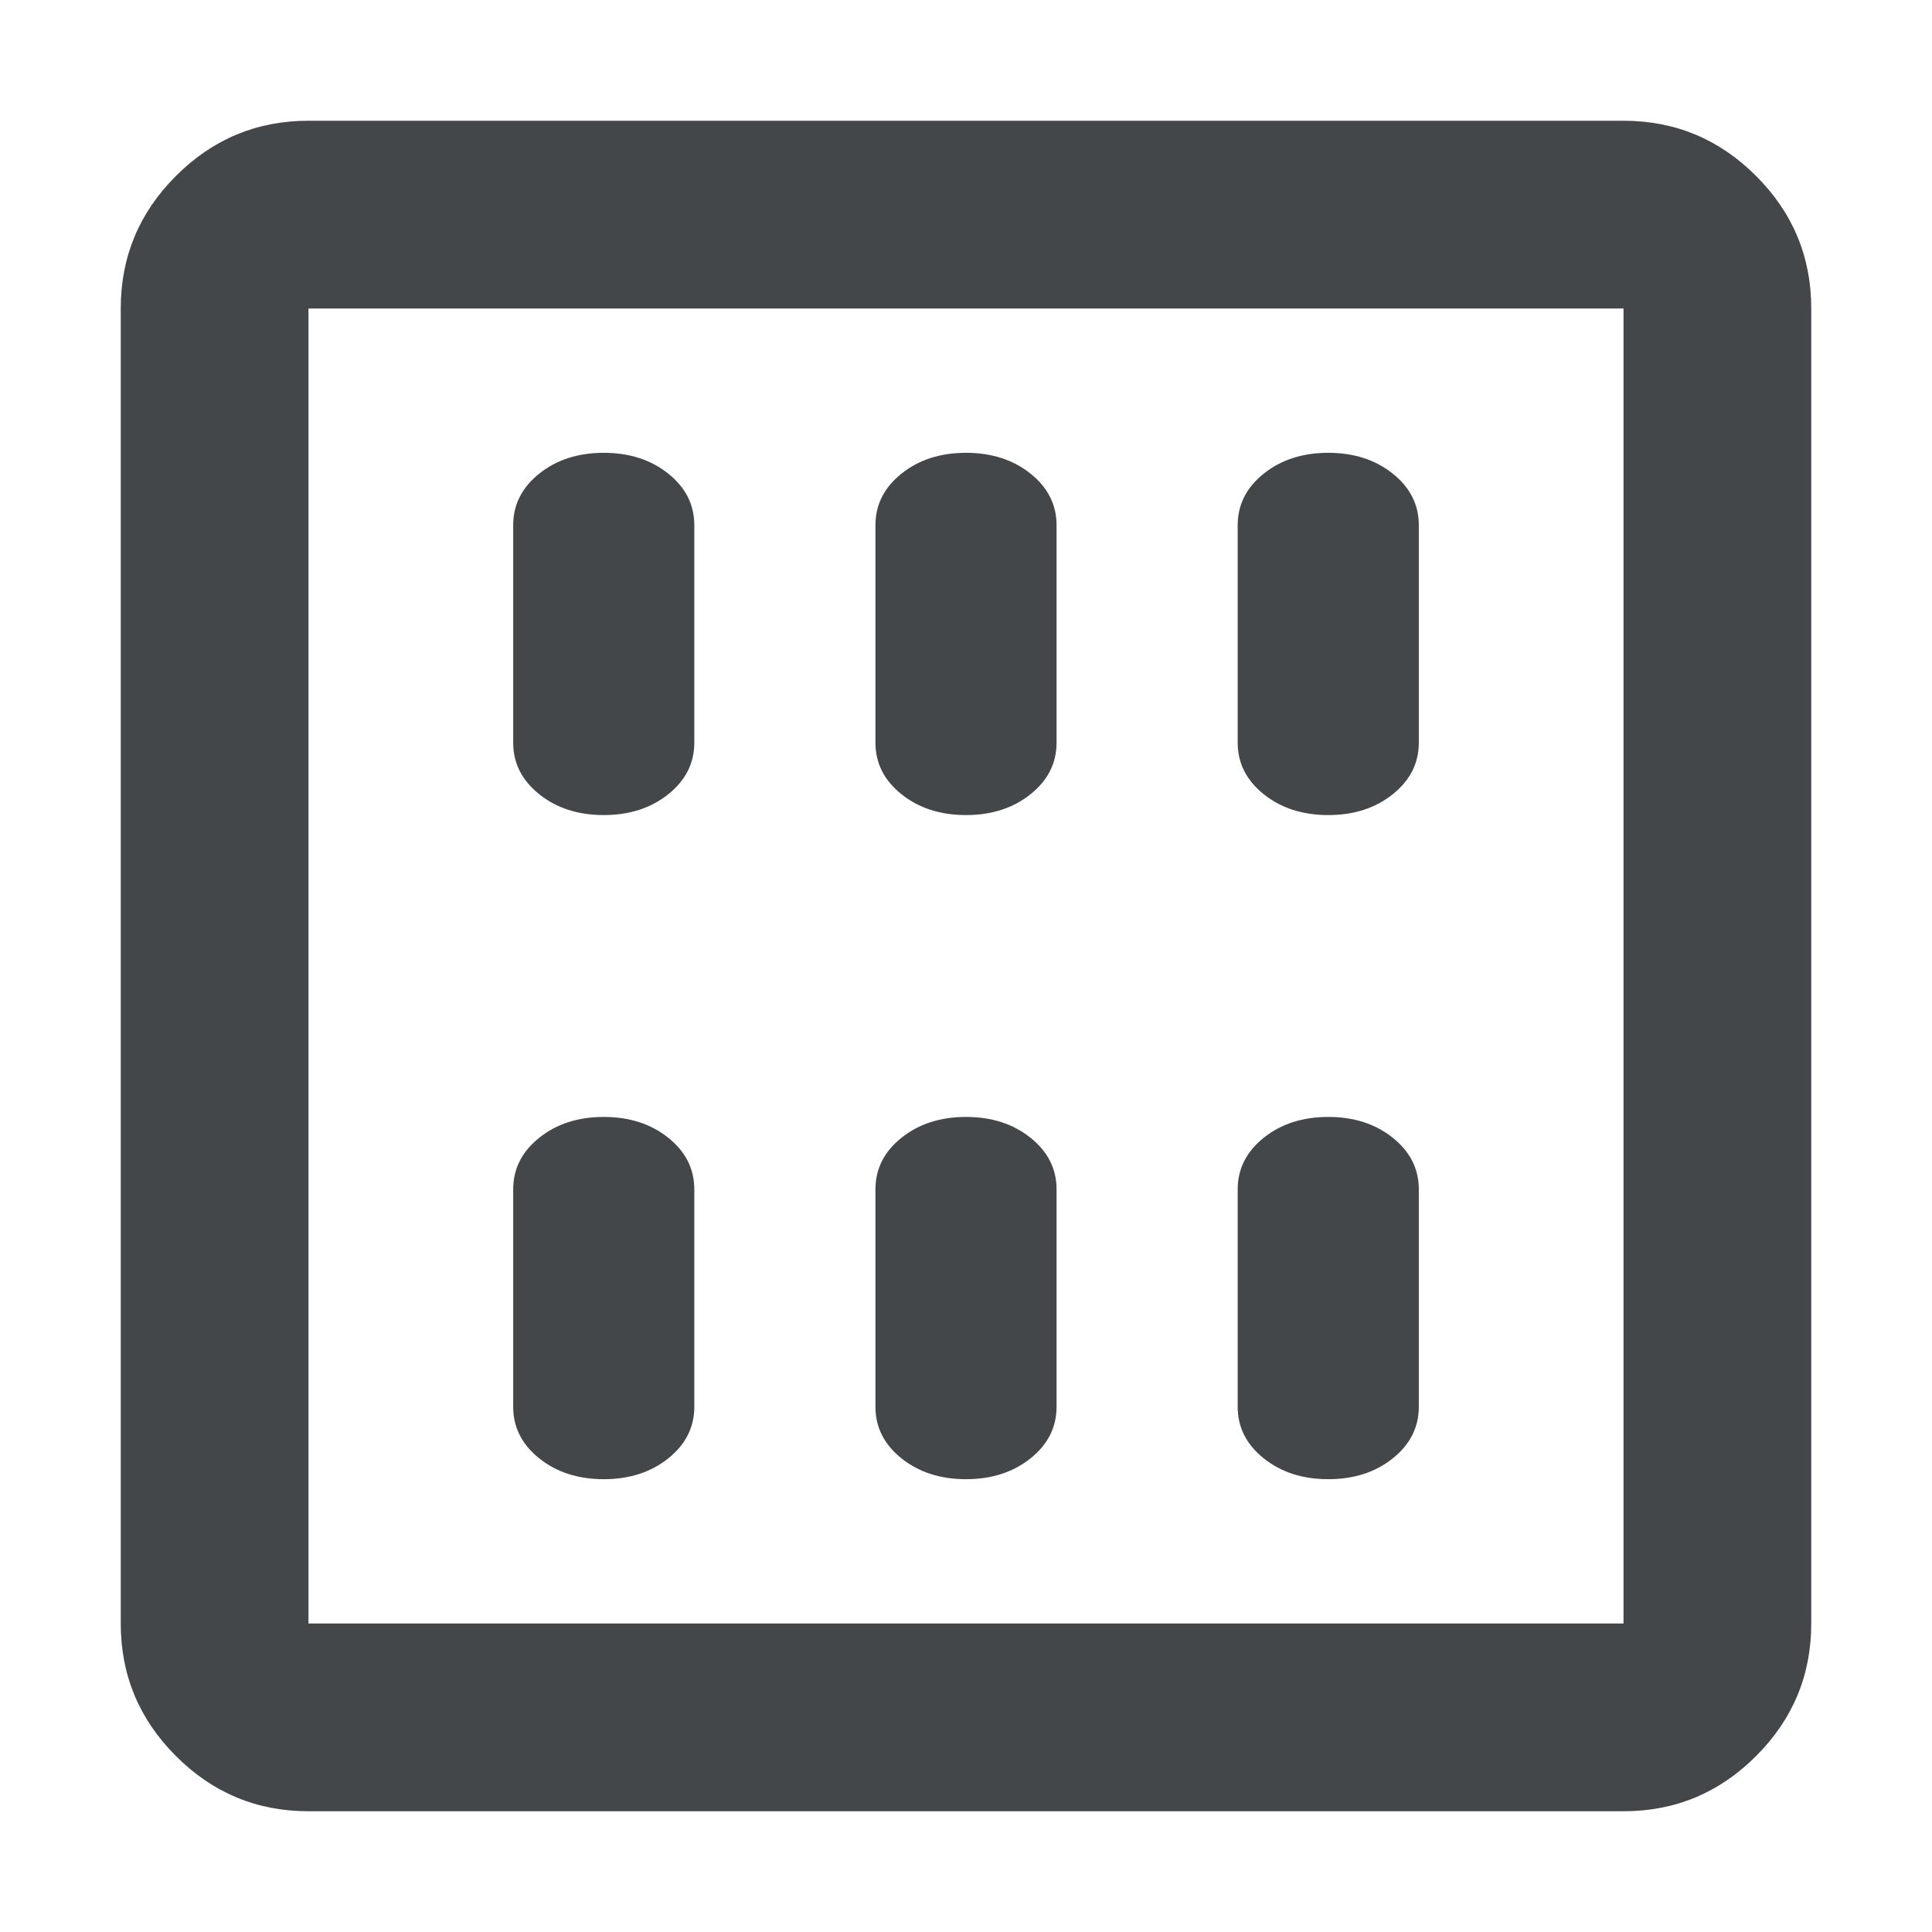
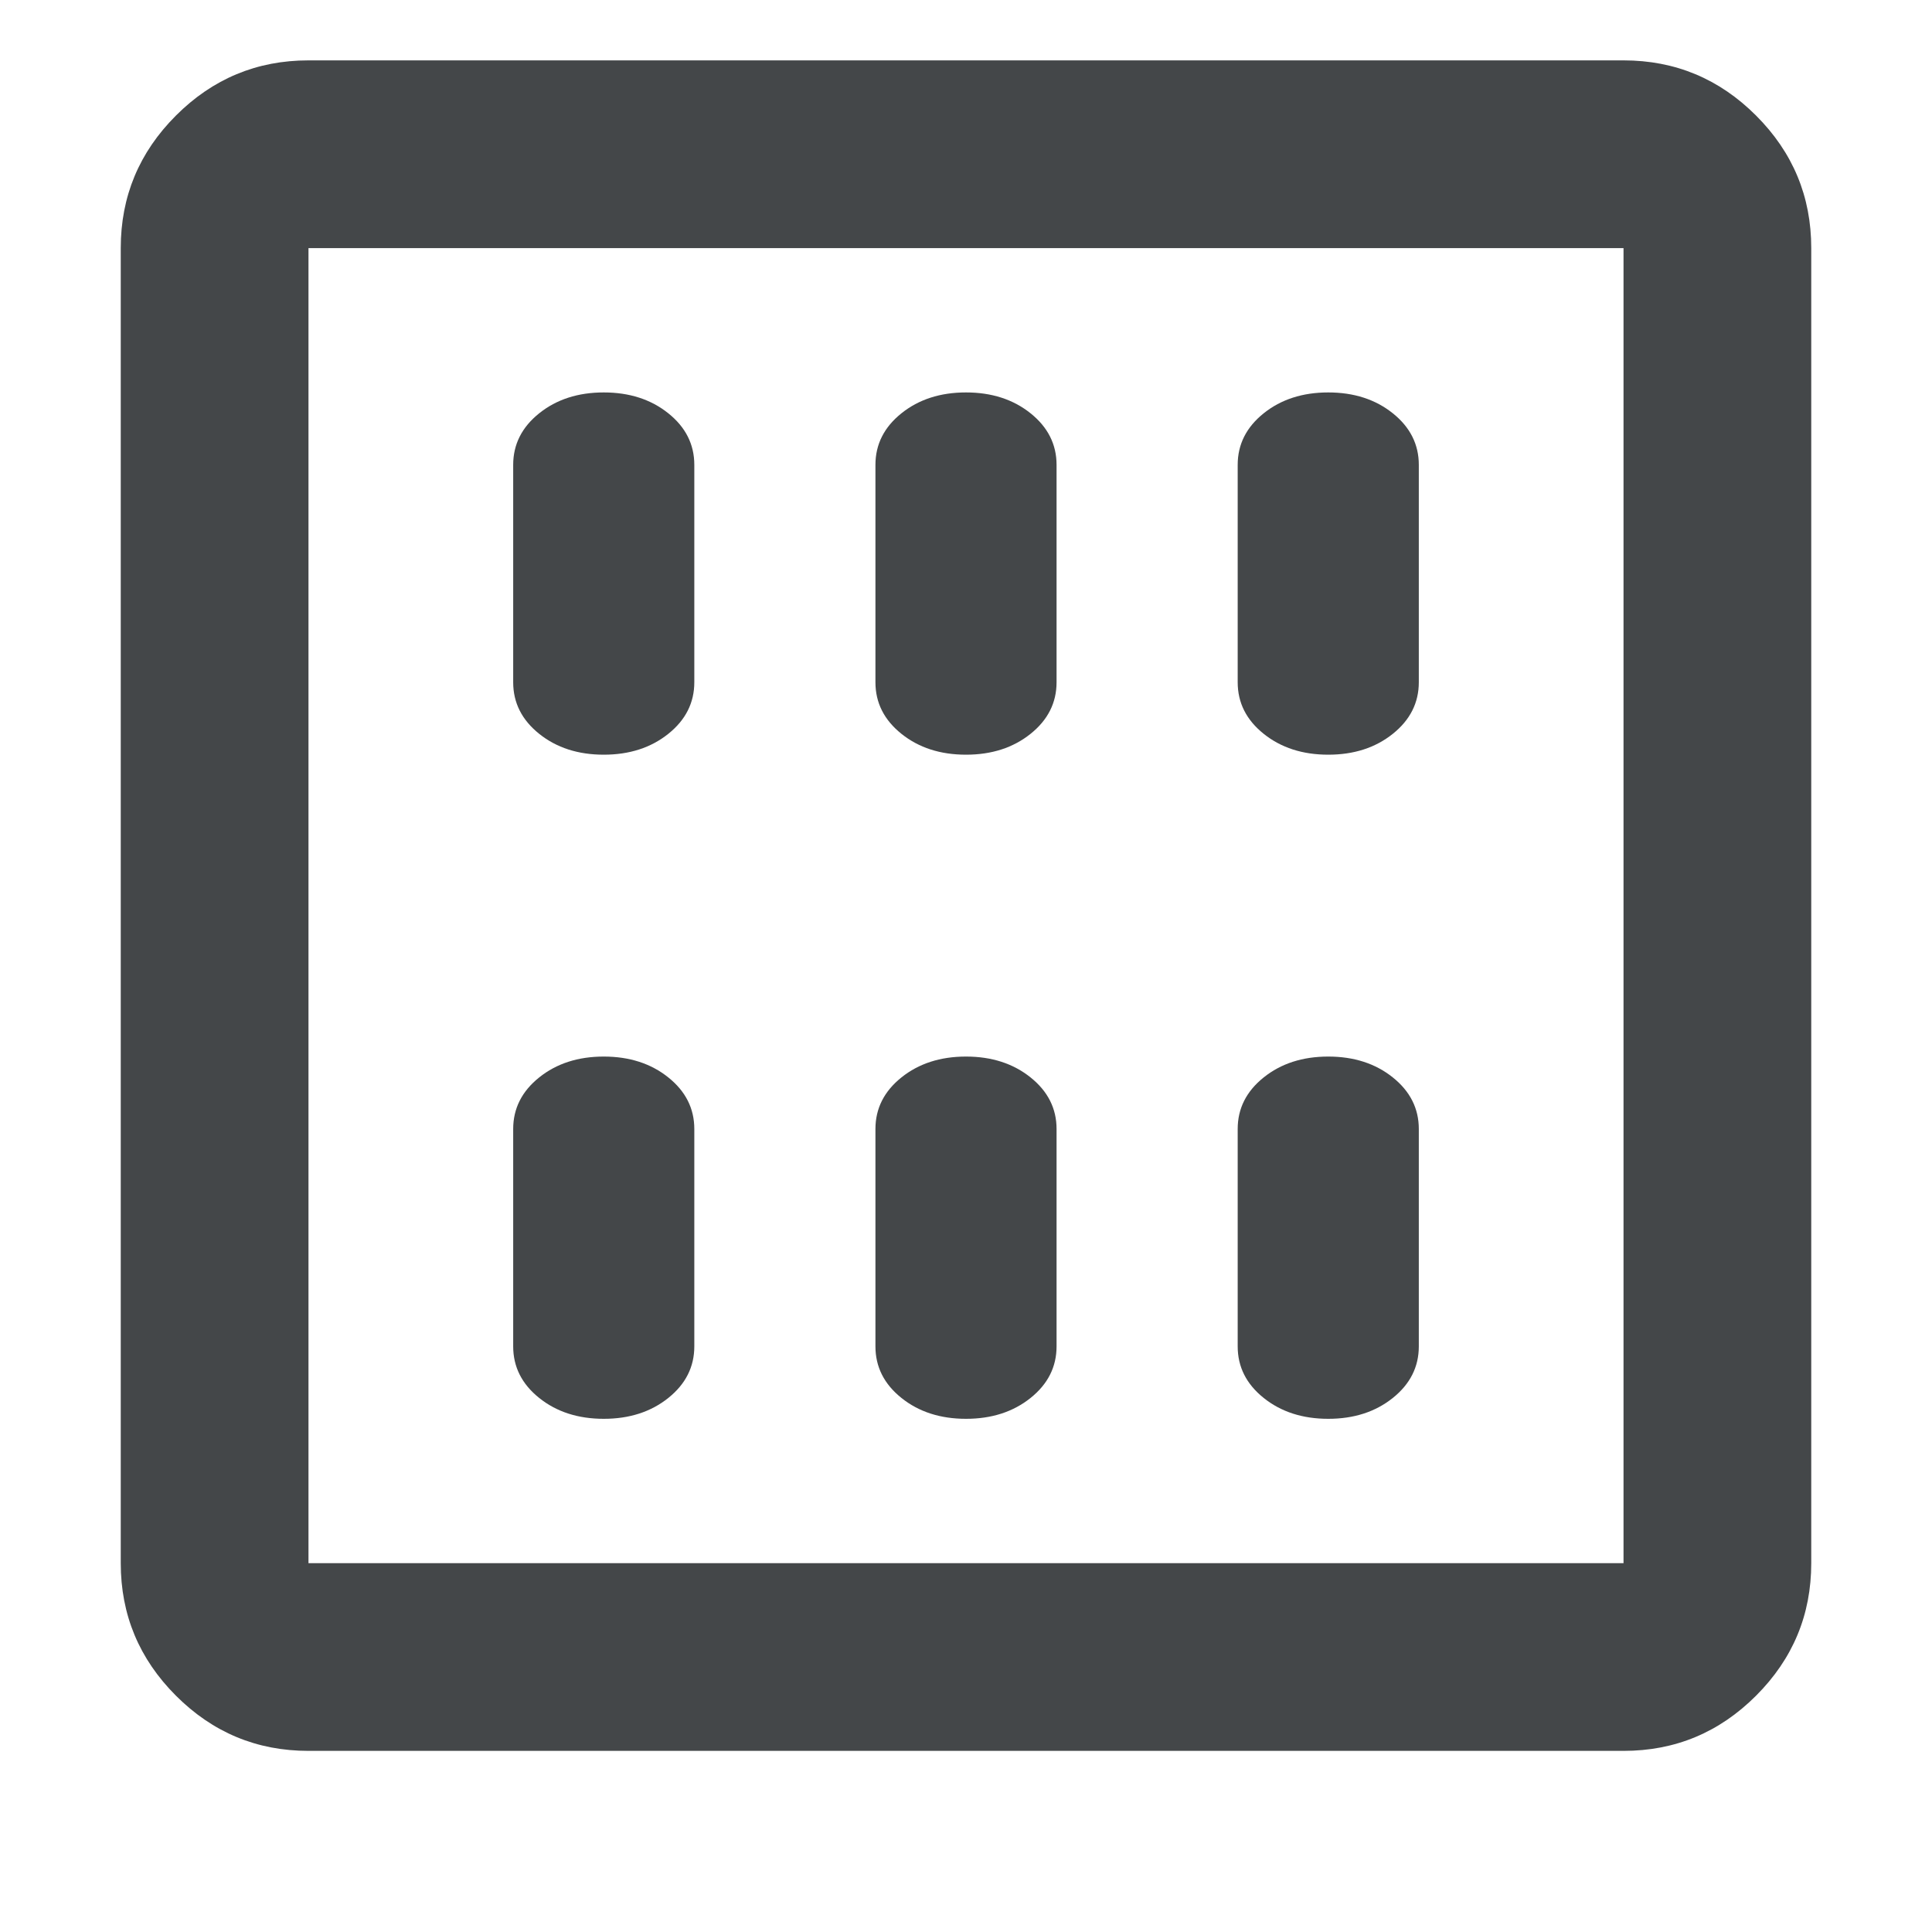
<svg xmlns="http://www.w3.org/2000/svg" height="16" viewBox="0 -960 640 640" width="16" fill="#1f1f1f" version="1.1" id="svg1">
  <defs id="defs1" />
-   <path style="stroke-width:0;fill:#444749;fill-opacity:1;stroke:none;stroke-dasharray:none" d="M 537.778,-857.778 H 102.222 Z" id="path6" />
-   <path id="path4" style="stroke-width:0;fill:#444749;fill-opacity:1;stroke:none;stroke-dasharray:none" d="M 102.188 -920 C 85.076 -920 70.466 -913.904 58.281 -901.719 C 46.096 -889.534 40 -874.924 40 -857.812 L 40 -422.188 C 40 -405.076 46.096 -390.466 58.281 -378.281 C 70.466 -366.096 85.076 -360 102.188 -360 L 537.812 -360 C 554.924 -360 569.534 -366.096 581.719 -378.281 C 593.904 -390.466 600 -405.076 600 -422.188 L 600 -857.812 C 600 -874.924 593.904 -889.534 581.719 -901.719 C 569.534 -913.904 554.924 -920 537.812 -920 L 102.188 -920 z M 102.188 -857.812 L 537.812 -857.812 L 537.812 -422.188 L 102.188 -422.188 L 102.188 -857.812 z " />
-   <path style="fill:#444749;fill-opacity:1;stroke:none;stroke-width:0;stroke-dasharray:none" d="m 200,-690 q 12.75,0 21.375,-6.9 Q 230,-703.8 230,-714 v -72 q 0,-10.2 -8.625,-17.1 Q 212.75,-810 200,-810 187.25,-810 178.625,-803.1 170,-796.2 170,-786 V -714 q 0,10.2 8.625,17.1 8.625,6.9 21.375,6.9 z" id="path1" />
-   <path style="fill:#444749;fill-opacity:1;stroke:none;stroke-width:0;stroke-dasharray:none" d="m 320,-690 q 12.75,0 21.375,-6.9 Q 350,-703.8 350,-714 v -72 Q 350,-796.2 341.375,-803.1 332.75,-810 320,-810 307.25,-810 298.625,-803.1 290,-796.2 290,-786 V -714 q 0,10.2 8.625,17.1 8.625,6.9 21.375,6.9 z" id="path1-2" />
-   <path style="fill:#444749;fill-opacity:1;stroke:none;stroke-width:0;stroke-dasharray:none" d="m 440,-690 q 12.75,0 21.375,-6.9 Q 470,-703.8 470,-714 v -72 Q 470,-796.2 461.375,-803.1 452.75,-810 440,-810 427.25,-810 418.625,-803.1 410,-796.2 410,-786 V -714 q 0,10.2 8.625,17.1 8.625,6.9 21.375,6.9 z" id="path1-2-9" />
-   <path style="fill:#444749;fill-opacity:1;stroke:none;stroke-width:0;stroke-dasharray:none" d="m 200,-470 q 12.75,0 21.375,-6.9 Q 230,-483.8 230,-494 v -72 Q 230,-576.2 221.375,-583.1 212.75,-590 200,-590 187.25,-590 178.625,-583.1 170,-576.2 170,-566 V -494 q 0,10.2 8.625,17.1 8.625,6.9 21.375,6.9 z" id="path1-4" />
-   <path style="fill:#444749;fill-opacity:1;stroke:none;stroke-width:0;stroke-dasharray:none" d="m 320,-470 q 12.75,0 21.375,-6.9 Q 350,-483.8 350,-494 v -72 Q 350,-576.2 341.375,-583.1 332.75,-590 320,-590 307.25,-590 298.625,-583.1 290,-576.2 290,-566 V -494 q 0,10.2 8.625,17.1 8.625,6.9 21.375,6.9 z" id="path1-2-93" />
-   <path style="fill:#444749;fill-opacity:1;stroke:none;stroke-width:0;stroke-dasharray:none" d="m 440,-470 q 12.75,0 21.375,-6.9 Q 470,-483.8 470,-494 v -72 Q 470,-576.2 461.375,-583.1 452.75,-590 440,-590 427.25,-590 418.625,-583.1 410,-576.2 410,-566 V -494 q 0,10.2 8.625,17.1 8.625,6.9 21.375,6.9 z" id="path1-2-9-0" />
+   <path style="fill:#444749;fill-opacity:1;stroke:none;stroke-width:0;stroke-dasharray:none" d="M 537.778,-877.778 H 102.222 Z" id="path6" />
+   <path id="path4" style="fill:#444749;fill-opacity:1;stroke:none;stroke-width:0;stroke-dasharray:none" d="m 102.188,-940 c -17.111,0 -31.721,6.096 -43.906,18.281 C 46.096,-909.534 40,-894.924 40,-877.812 v 435.625 c 0,17.111 6.096,31.721 18.281,43.906 C 70.466,-386.096 85.076,-380 102.188,-380 h 435.625 c 17.111,0 31.721,-6.096 43.906,-18.281 C 593.904,-410.466 600,-425.076 600,-442.188 v -435.625 c 0,-17.111 -6.096,-31.721 -18.281,-43.906 C 569.534,-933.904 554.924,-940 537.812,-940 Z m 0,62.188 h 435.625 v 435.625 h -435.625 z" />
+   <path style="fill:#444749;fill-opacity:1;stroke:none;stroke-width:0;stroke-dasharray:none" d="m 200,-710 q 12.75,0 21.375,-6.9 Q 230,-723.8 230,-734 v -72 q 0,-10.2 -8.625,-17.1 Q 212.75,-830 200,-830 187.25,-830 178.625,-823.1 170,-816.2 170,-806 V -734 q 0,10.2 8.625,17.1 8.625,6.9 21.375,6.9 z" id="path1" />
+   <path style="fill:#444749;fill-opacity:1;stroke:none;stroke-width:0;stroke-dasharray:none" d="m 320,-710 q 12.75,0 21.375,-6.9 Q 350,-723.8 350,-734 v -72 Q 350,-816.2 341.375,-823.1 332.75,-830 320,-830 307.25,-830 298.625,-823.1 290,-816.2 290,-806 V -734 q 0,10.2 8.625,17.1 8.625,6.9 21.375,6.9 z" id="path1-2" />
+   <path style="fill:#444749;fill-opacity:1;stroke:none;stroke-width:0;stroke-dasharray:none" d="m 440,-710 q 12.75,0 21.375,-6.9 Q 470,-723.8 470,-734 v -72 Q 470,-816.2 461.375,-823.1 452.75,-830 440,-830 427.25,-830 418.625,-823.1 410,-816.2 410,-806 V -734 q 0,10.2 8.625,17.1 8.625,6.9 21.375,6.9 z" id="path1-2-9" />
+   <path style="fill:#444749;fill-opacity:1;stroke:none;stroke-width:0;stroke-dasharray:none" d="m 200,-490 q 12.75,0 21.375,-6.9 Q 230,-503.8 230,-514 v -72 Q 230,-596.2 221.375,-603.1 212.75,-610 200,-610 187.25,-610 178.625,-603.1 170,-596.2 170,-586 V -514 q 0,10.2 8.625,17.1 8.625,6.9 21.375,6.9 z" id="path1-4" />
+   <path style="fill:#444749;fill-opacity:1;stroke:none;stroke-width:0;stroke-dasharray:none" d="m 320,-490 q 12.75,0 21.375,-6.9 Q 350,-503.8 350,-514 v -72 Q 350,-596.2 341.375,-603.1 332.75,-610 320,-610 307.25,-610 298.625,-603.1 290,-596.2 290,-586 V -514 q 0,10.2 8.625,17.1 8.625,6.9 21.375,6.9 z" id="path1-2-93" />
+   <path style="fill:#444749;fill-opacity:1;stroke:none;stroke-width:0;stroke-dasharray:none" d="m 440,-490 q 12.75,0 21.375,-6.9 Q 470,-503.8 470,-514 v -72 Q 470,-596.2 461.375,-603.1 452.75,-610 440,-610 427.25,-610 418.625,-603.1 410,-596.2 410,-586 V -514 q 0,10.2 8.625,17.1 8.625,6.9 21.375,6.9 z" id="path1-2-9-0" />
</svg>
